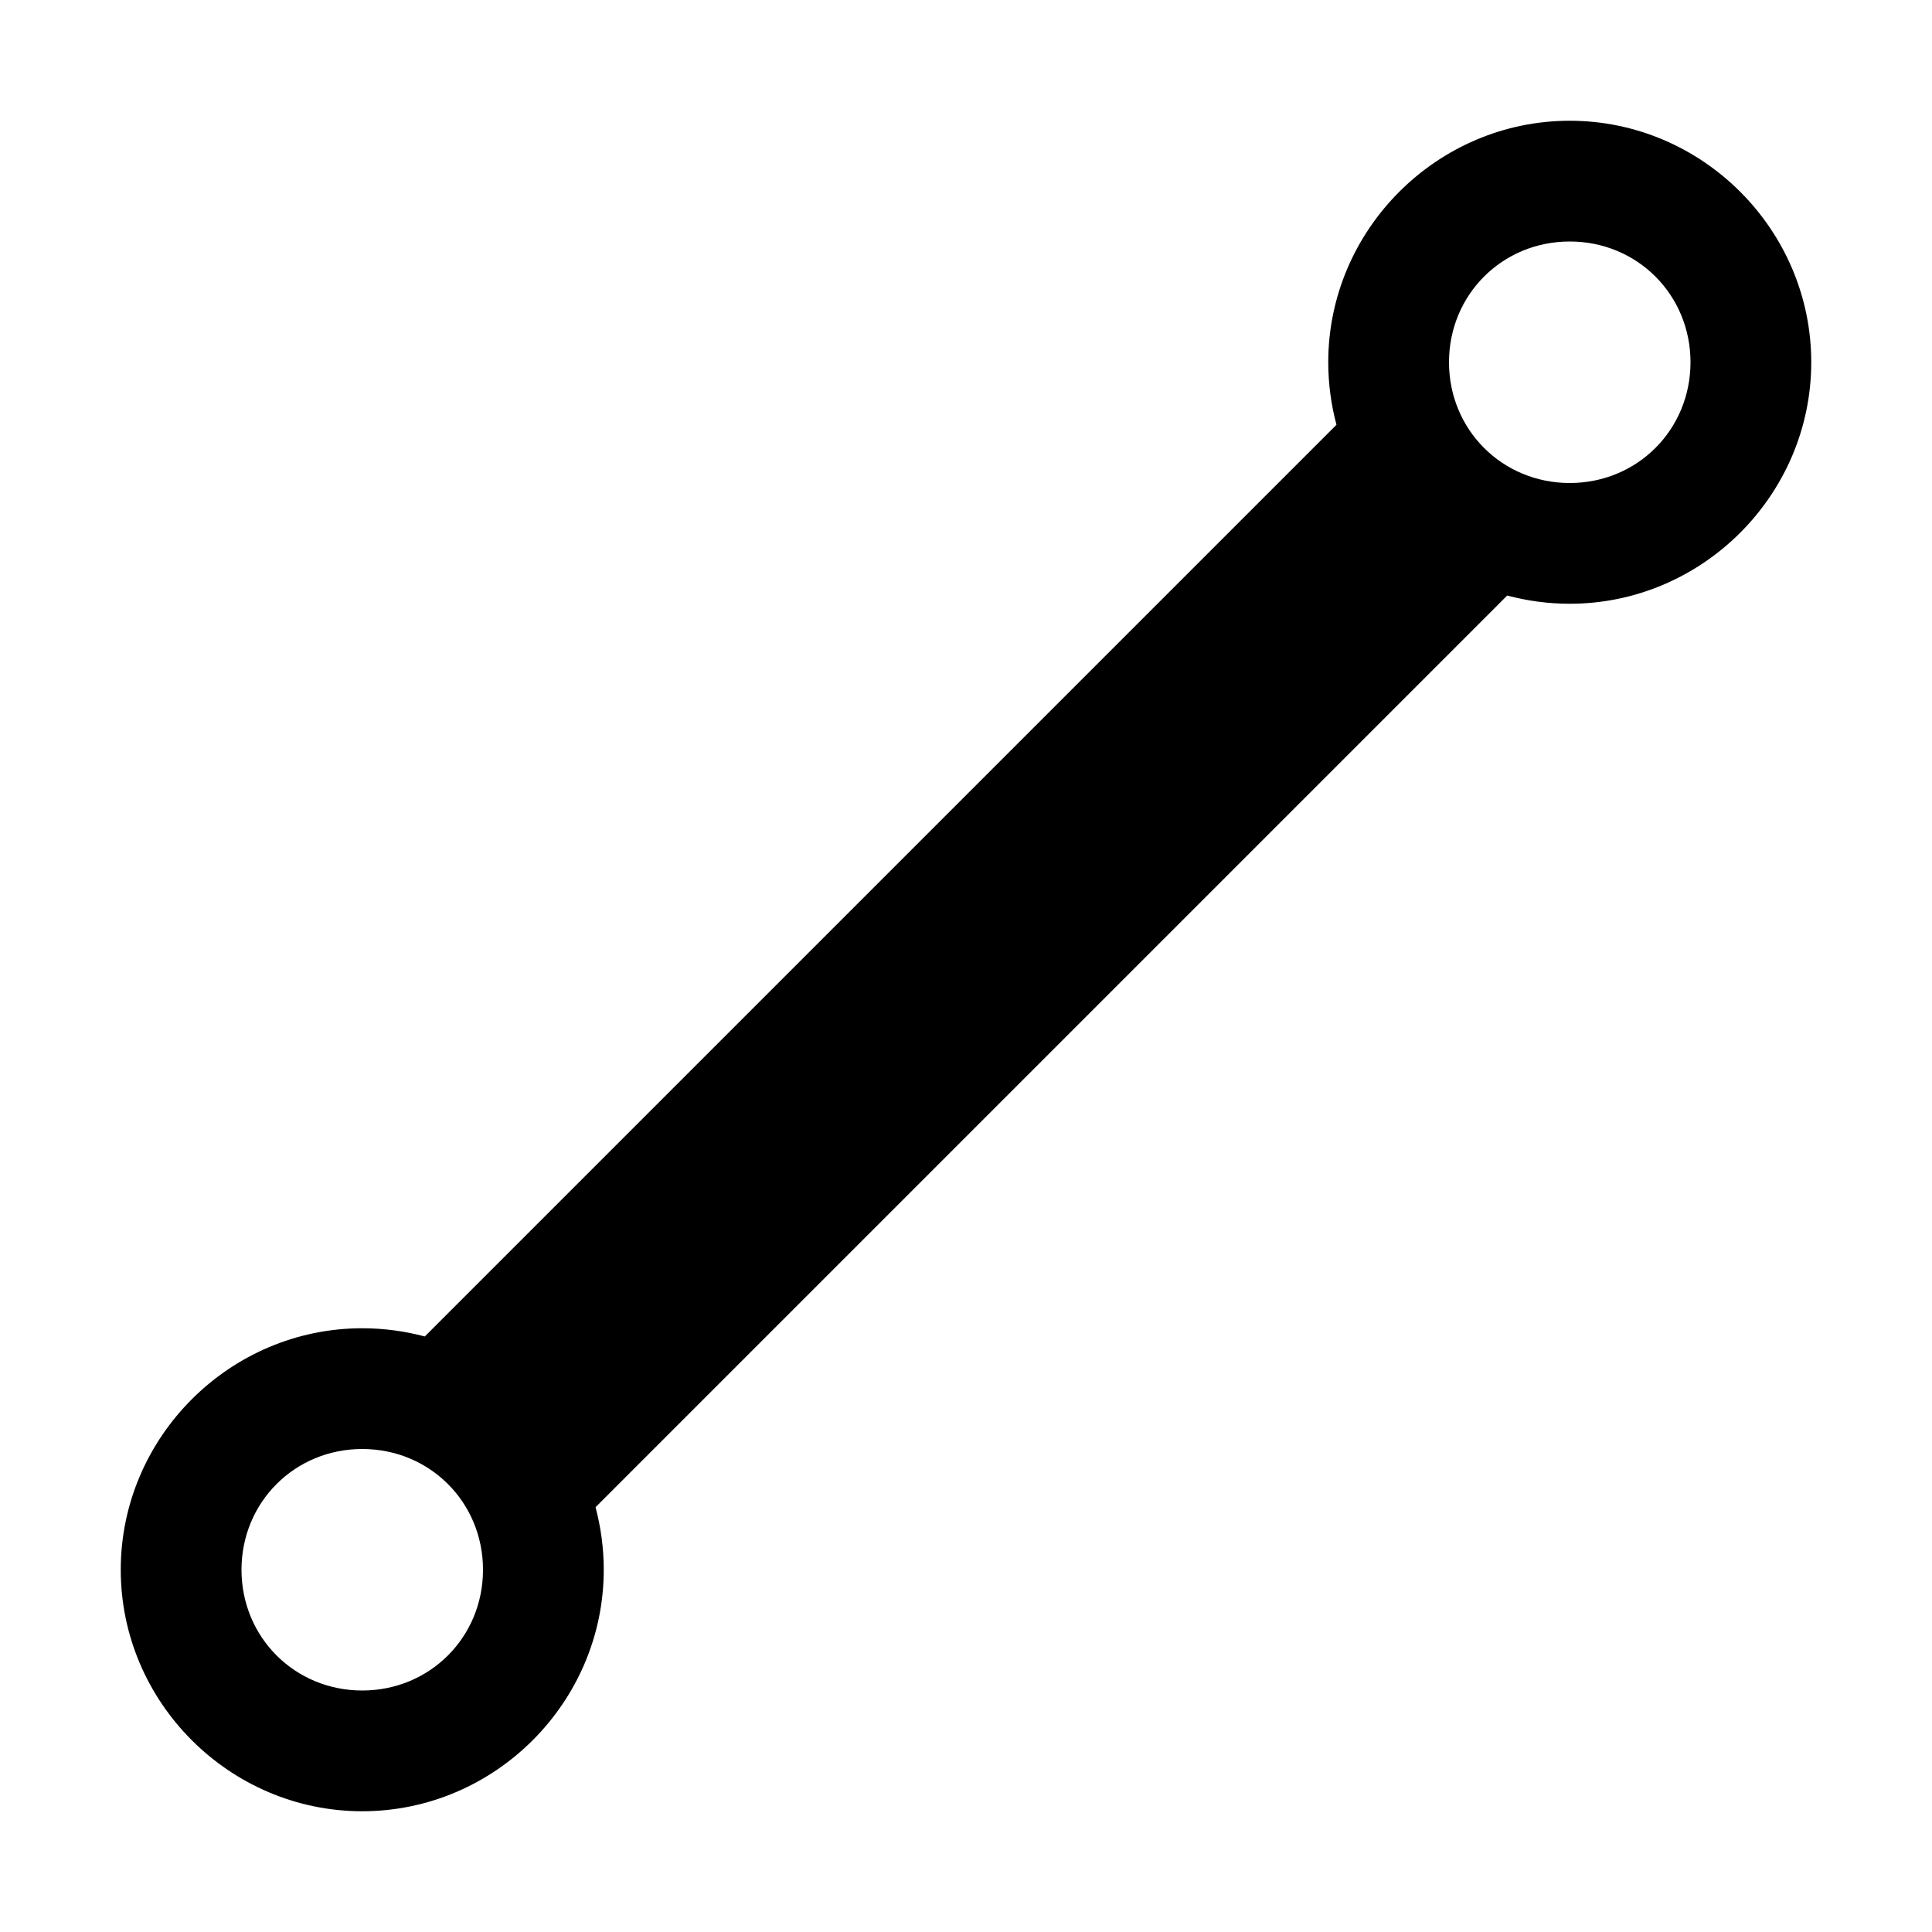
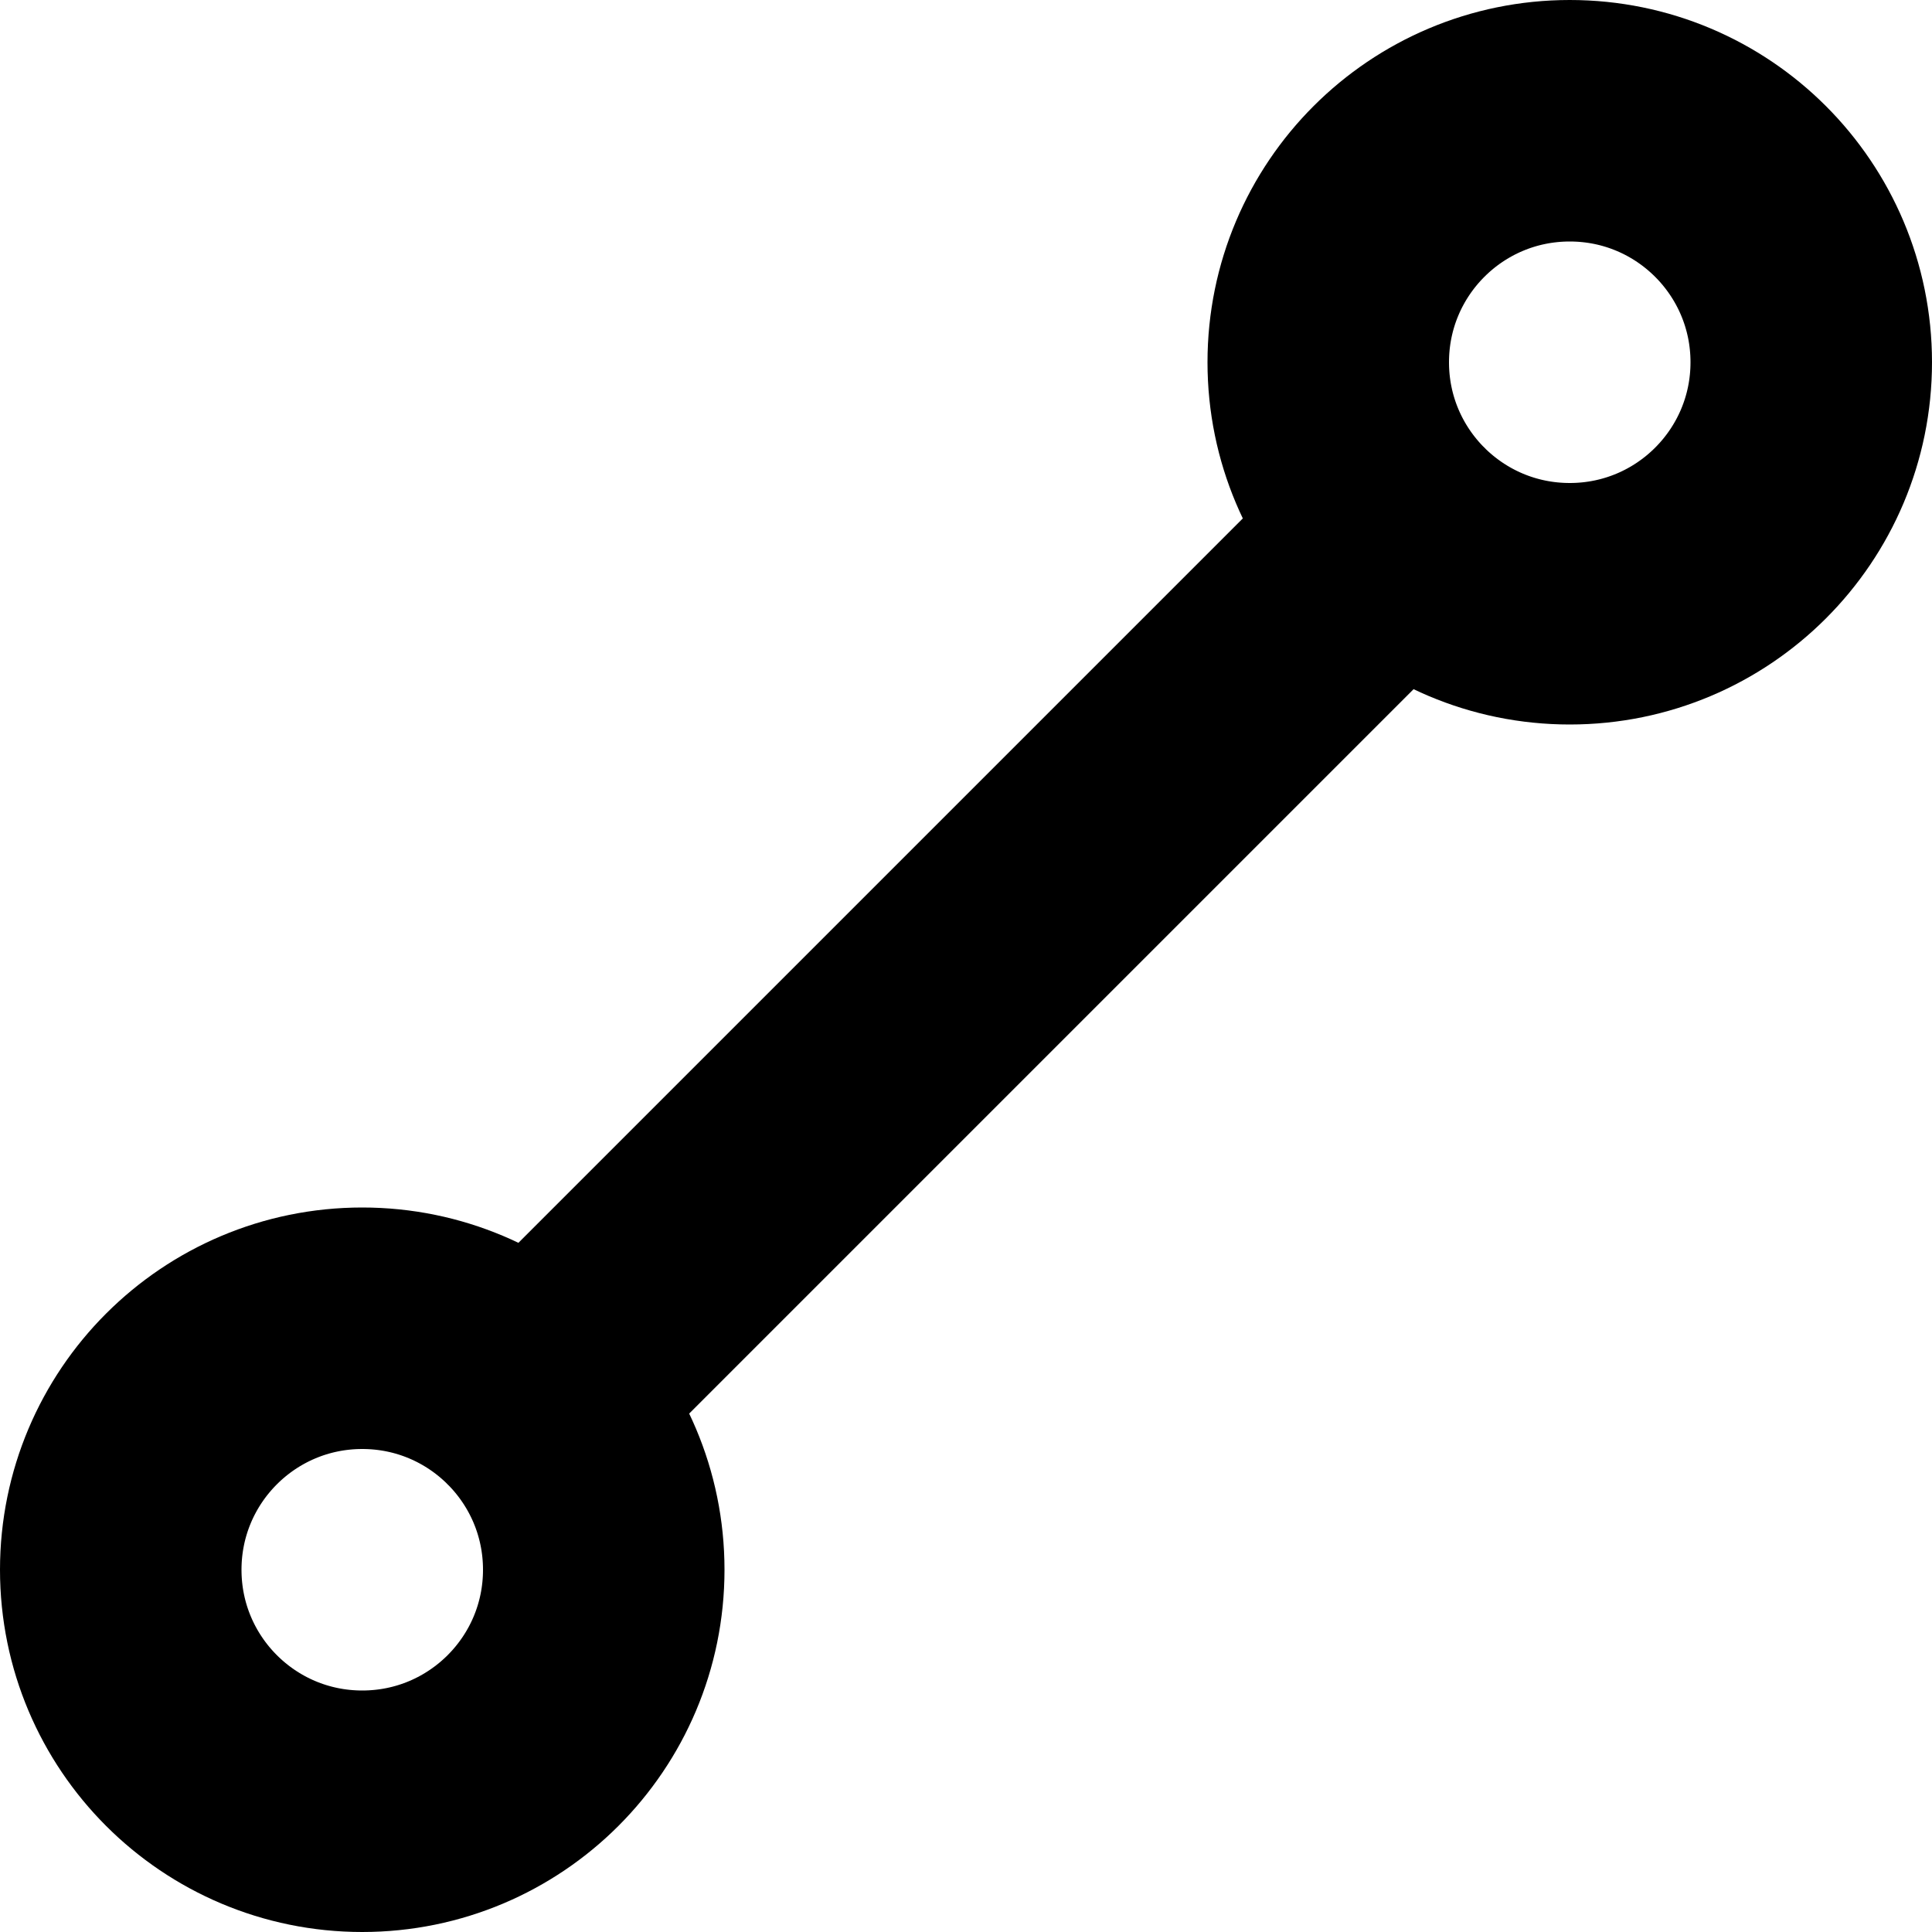
- <svg height="16px" width="16px">
-   <path d="M 13 1 C 11.902 1 11 1.902 11 3 C 11 3.179 11.024 3.352 11.068 3.518 L 3.518 11.068 C 3.352 11.024 3.179 11 3 11 C 1.902 11 1 11.902 1 13 C 1 14.098 1.902 15 3 15 C 4.098 15 5 14.098 5 13 C 5 12.821 4.976 12.648 4.932 12.482 L 12.482 4.932 C 12.648 4.976 12.821 5 13 5 C 14.098 5 15 4.098 15 3 C 15 1.902 14.098 1 13 1 z M 13 2 C 13.559 2 14 2.441 14 3 C 14 3.559 13.559 4 13 4 C 12.441 4 12 3.559 12 3 C 12 2.441 12.441 2 13 2 z M 3 12 C 3.559 12 4 12.441 4 13 C 4 13.559 3.559 14 3 14 C 2.441 14 2 13.559 2 13 C 2 12.441 2.441 12 3 12 z" />
+ <svg xmlns="http://www.w3.org/2000/svg" xmlns:ns1="https://www.gtk.org/grappa" width="16" height="16" ns1:version="1" ns1:state="0" ns1:keywords="function linear line">
+   <path id="linear" fill="none" stroke="url(&quot;#gpa:foreground&quot;) rgb(0,0,0)" stroke-width="2" stroke-linecap="round" stroke-linejoin="round" d="M 5 13 C 5 14.105, 4.105 15, 3 15 C 1.895 15, 1 14.105, 1 13 C 1 11.895, 1.895 11, 3 11 C 4.105 11, 5 11.895, 5 13 Z M 15 3 C 15 4.105, 14.105 5, 13 5 C 11.895 5, 11 4.105, 11 3 C 11 1.895, 11.895 1, 13 1 C 14.105 1, 15 1.895, 15 3 Z M 4.414 11.586 L 11.586 4.414" ns1:stroke-width="0.5 2 3" ns1:stroke="foreground" ns1:fill="none">
+   </path>
</svg>
